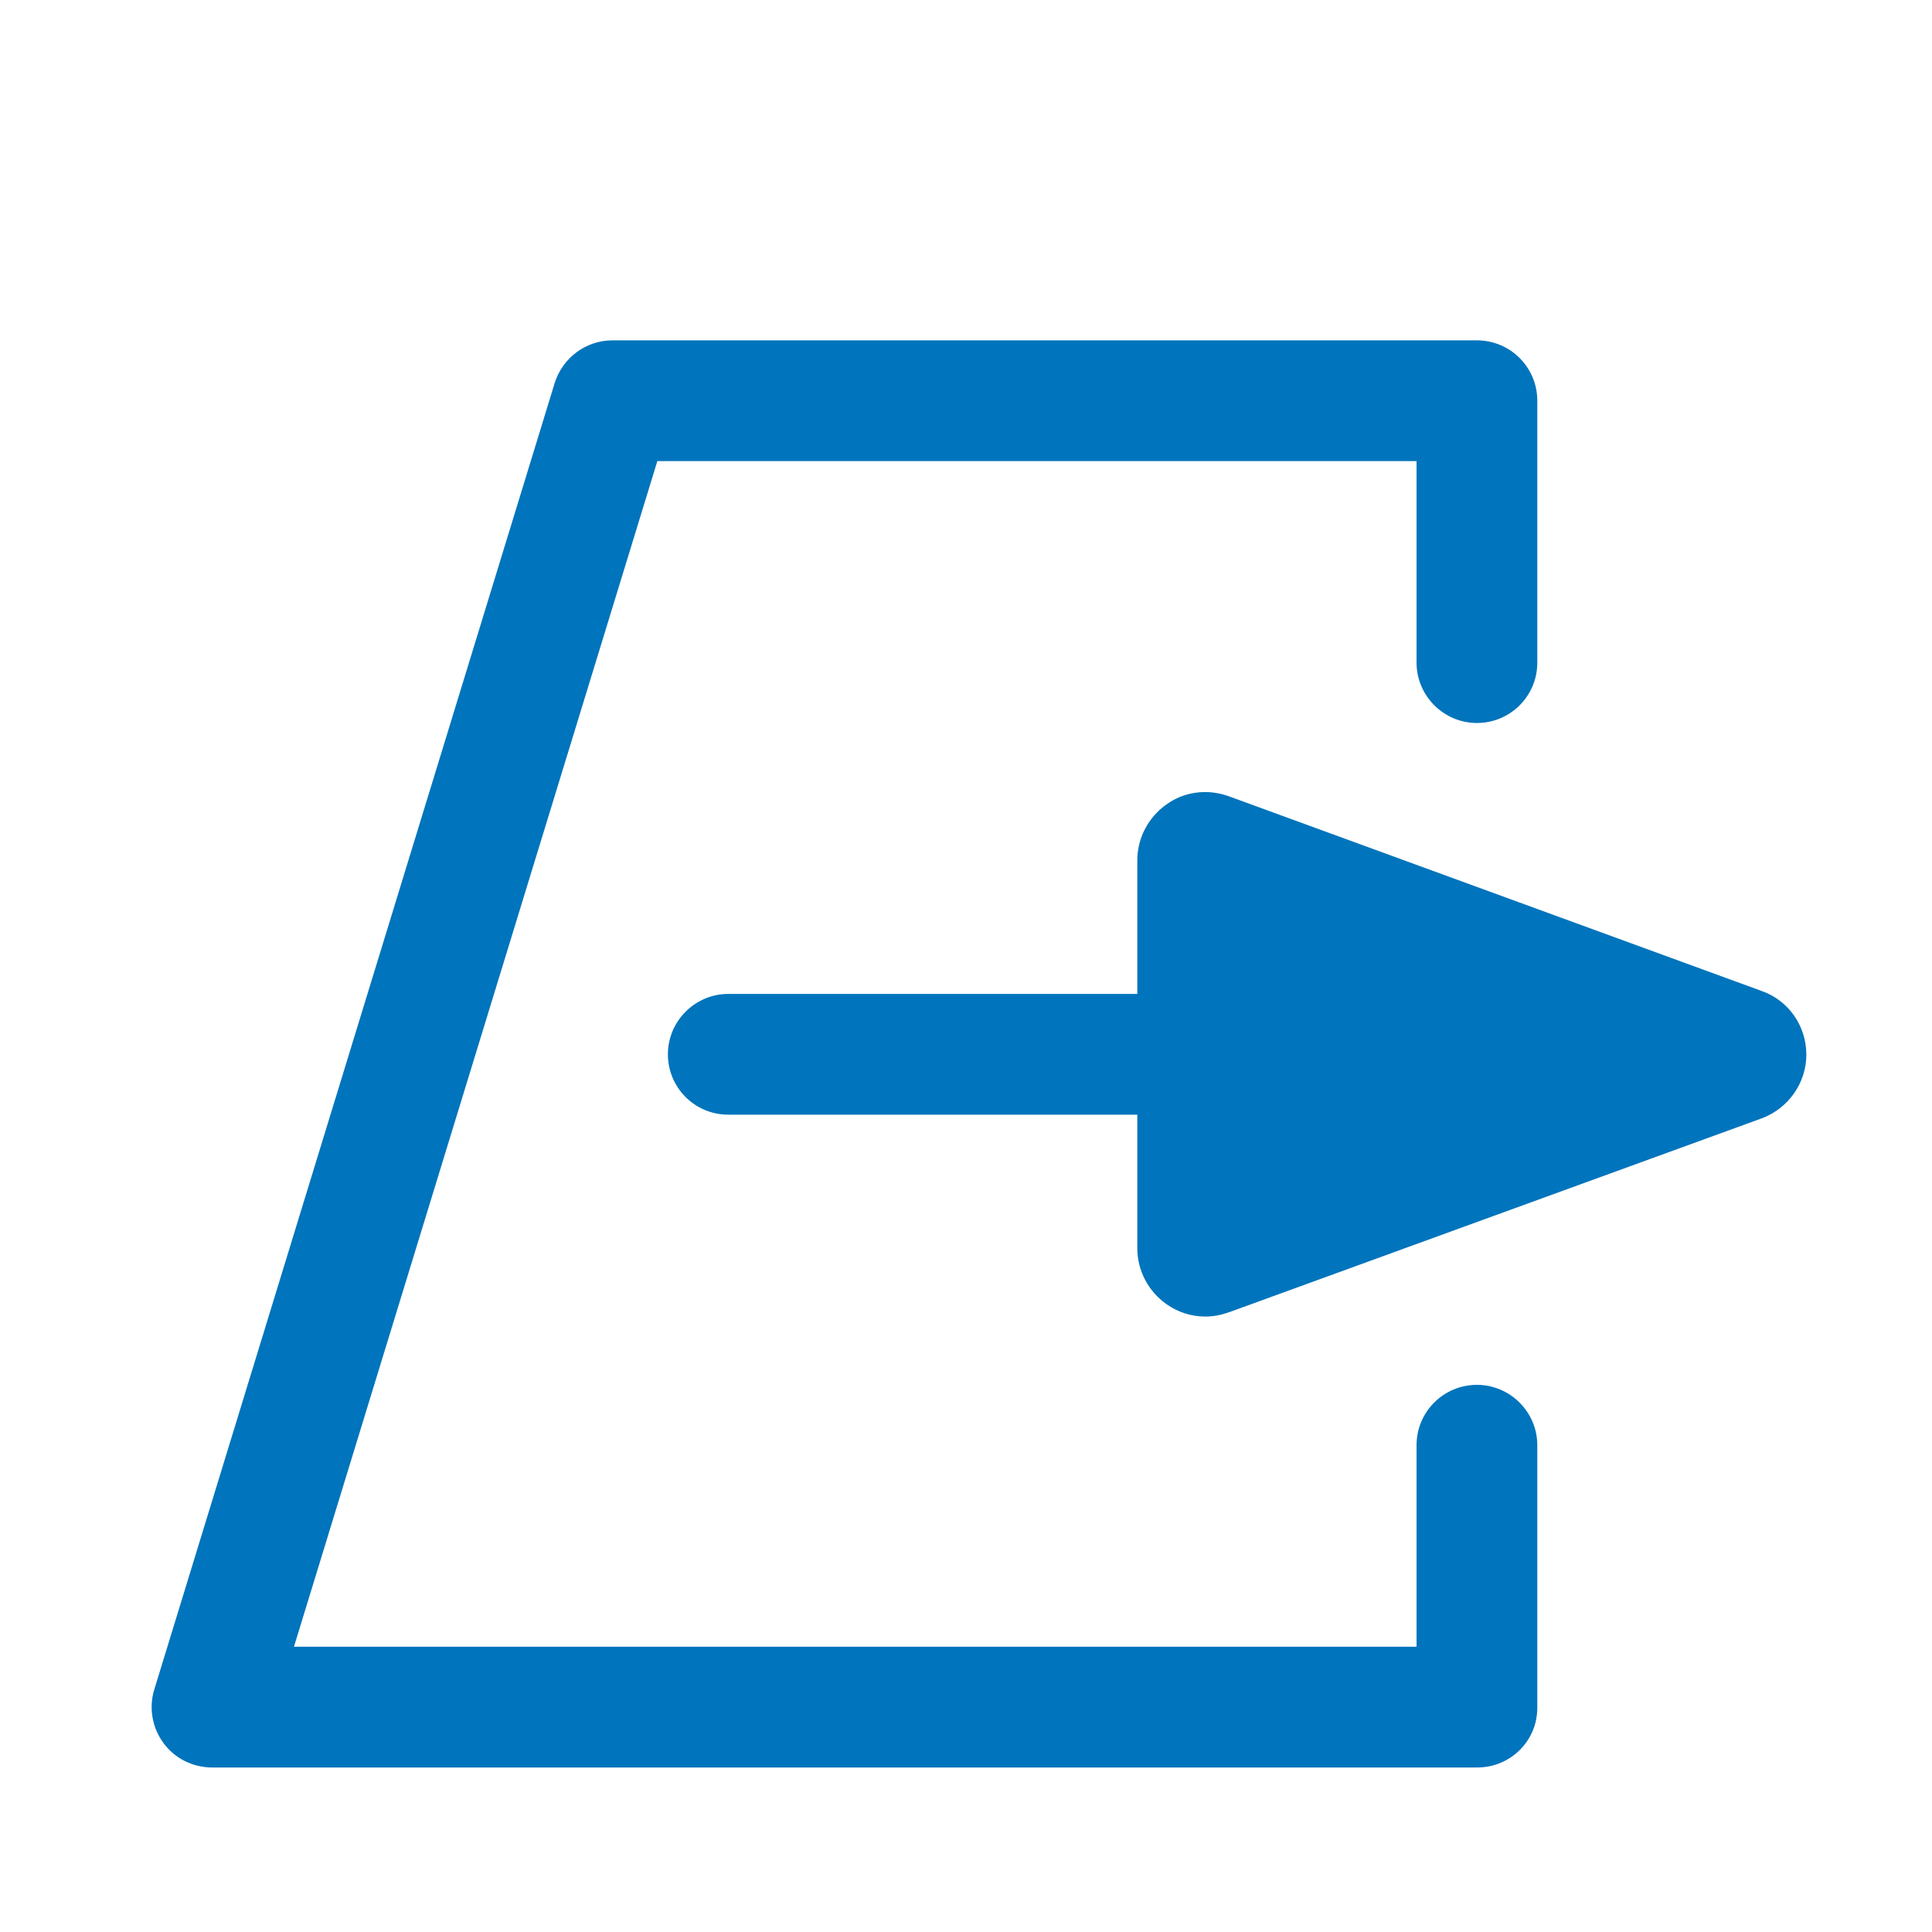
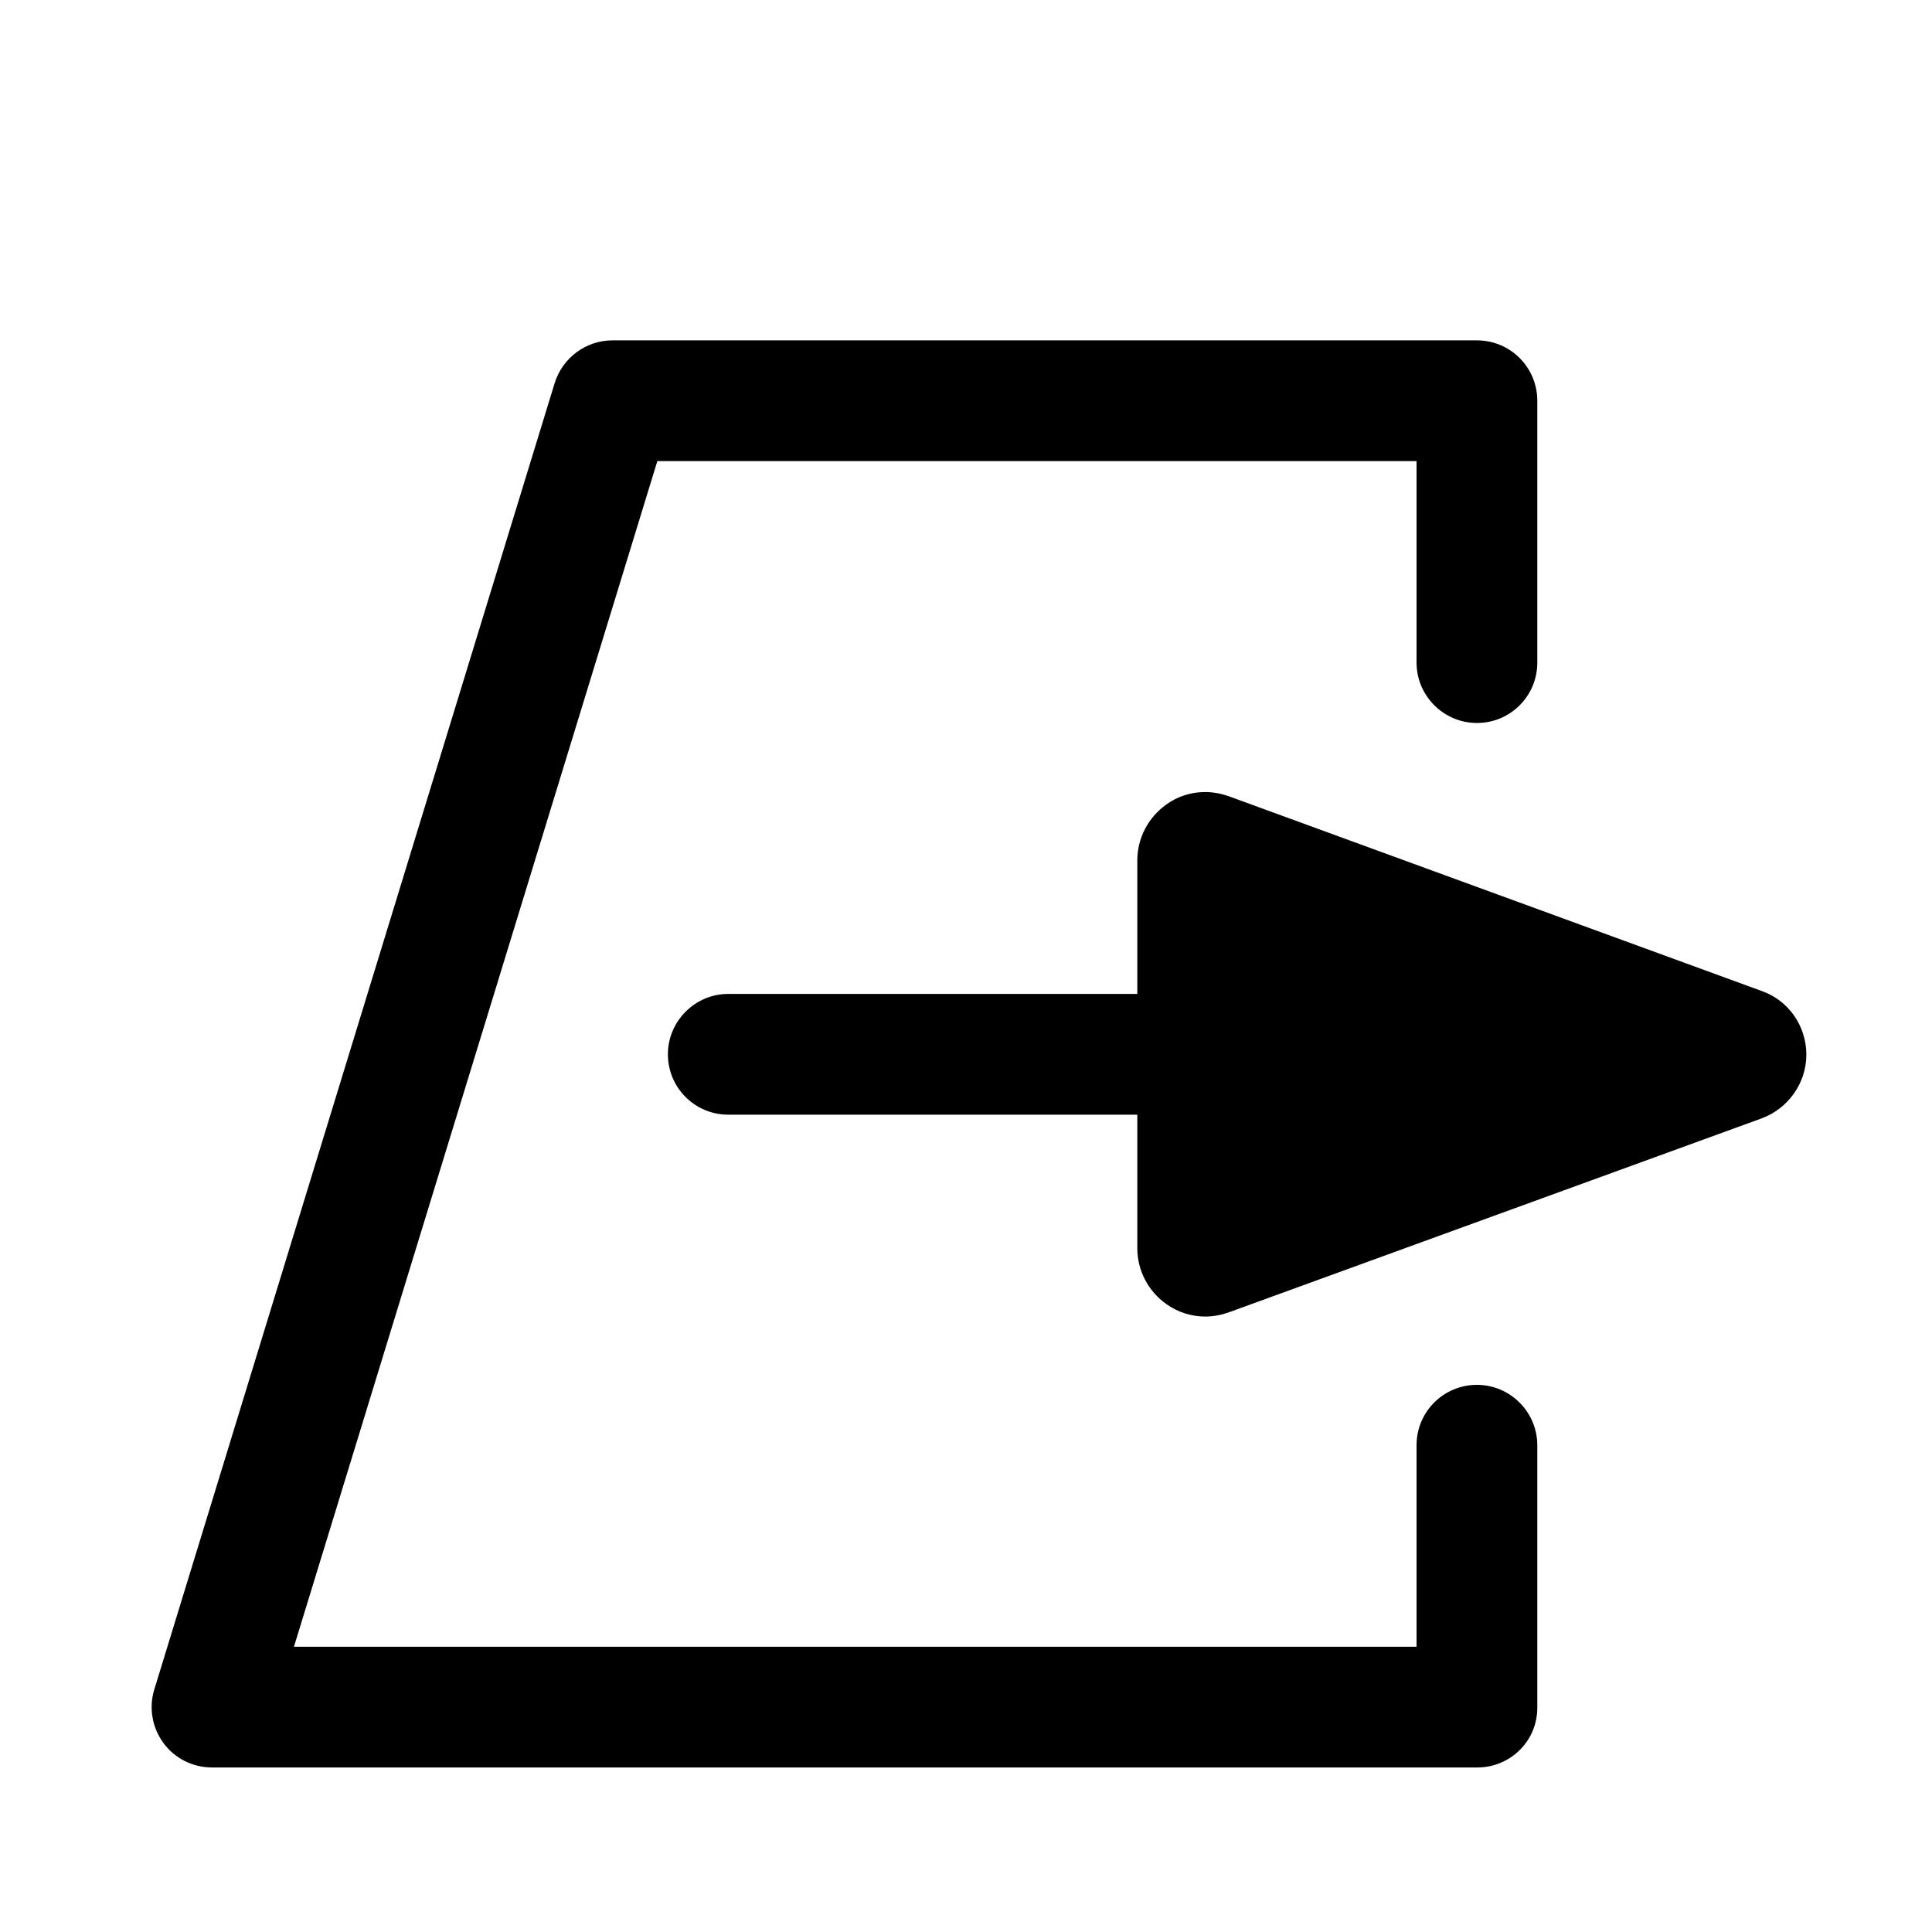
<svg xmlns="http://www.w3.org/2000/svg" xmlns:xlink="http://www.w3.org/1999/xlink" version="1.1" id="Ebene_1" x="0px" y="0px" viewBox="0 0 512 512" style="enable-background:new 0 0 512 512;" xml:space="preserve">
-   <style type="text/css">
- 	.st0{clip-path:url(#SVGID_2_);}
- 	.st1{fill:#0074BC;}
- 	.st2{clip-path:url(#SVGID_4_);}
- 	.st3{clip-path:url(#SVGID_6_);}
- 	.st4{clip-path:url(#SVGID_8_);}
- </style>
  <g>
    <g>
      <defs>
        <rect id="SVGID_1_" x="40.2" y="90.2" width="438.5" height="378.2" />
      </defs>
      <clipPath id="SVGID_2_">
        <use xlink:href="#SVGID_1_" style="overflow:visible;" />
      </clipPath>
-       <g class="st0">
-         <path class="st1" d="M391.5,468.4H56.2c-5.1,0-9.9-2.4-12.9-6.5s-3.9-9.4-2.4-14.2L147,101.5c2.1-6.7,8.3-11.3,15.3-11.3h229.1     c8.9,0,16,7.2,16,16v69.4c0,8.9-7.2,16-16,16s-16-7.2-16-16v-53.4H174.2L77.9,436.4h297.5V383c0-8.9,7.2-16,16-16s16,7.2,16,16     v69.4C407.5,461.3,400.3,468.4,391.5,468.4z" />
+       <g>
+         <path d="M391.5,468.4H56.2c-5.1,0-9.9-2.4-12.9-6.5s-3.9-9.4-2.4-14.2L147,101.5c2.1-6.7,8.3-11.3,15.3-11.3h229.1     c8.9,0,16,7.2,16,16v69.4c0,8.9-7.2,16-16,16s-16-7.2-16-16v-53.4H174.2L77.9,436.4h297.5V383c0-8.9,7.2-16,16-16s16,7.2,16,16     v69.4C407.5,461.3,400.3,468.4,391.5,468.4z" />
      </g>
    </g>
    <g>
      <defs>
        <rect id="SVGID_3_" x="40.2" y="90.2" width="438.5" height="378.2" />
      </defs>
      <clipPath id="SVGID_4_">
        <use xlink:href="#SVGID_3_" style="overflow:visible;" />
      </clipPath>
-       <g class="st2">
-         <path class="st1" d="M425.1,295.4H193c-8.9,0-16-7.2-16-16s7.2-16,16-16h232.1c8.9,0,16,7.2,16,16S434,295.4,425.1,295.4z" />
+       <g>
+         <path d="M425.1,295.4H193c-8.9,0-16-7.2-16-16s7.2-16,16-16h232.1c8.9,0,16,7.2,16,16S434,295.4,425.1,295.4z" />
      </g>
    </g>
    <g>
      <defs>
        <rect id="SVGID_5_" x="40.2" y="90.2" width="438.5" height="378.2" />
      </defs>
      <clipPath id="SVGID_6_">
        <use xlink:href="#SVGID_5_" style="overflow:visible;" />
      </clipPath>
-       <g class="st3">
-         <path class="st1" d="M319.4,339.7c-1.8,0-3.6-0.6-5.2-1.6c-2.4-1.7-3.8-4.4-3.8-7.4V227.9c0-2.9,1.4-5.7,3.8-7.4     c1.5-1.1,3.3-1.6,5.2-1.6c1,0,2.1,0.2,3.1,0.5l141.2,51.4c3.6,1.3,5.9,4.7,5.9,8.5s-2.4,7.2-5.9,8.5l-141.2,51.4     C321.5,339.6,320.5,339.7,319.4,339.7" />
+       <g>
+         <path d="M319.4,339.7c-1.8,0-3.6-0.6-5.2-1.6c-2.4-1.7-3.8-4.4-3.8-7.4V227.9c0-2.9,1.4-5.7,3.8-7.4     c1.5-1.1,3.3-1.6,5.2-1.6c1,0,2.1,0.2,3.1,0.5l141.2,51.4c3.6,1.3,5.9,4.7,5.9,8.5s-2.4,7.2-5.9,8.5l-141.2,51.4     C321.5,339.6,320.5,339.7,319.4,339.7" />
      </g>
    </g>
    <g>
      <defs>
        <rect id="SVGID_7_" x="40.2" y="90.2" width="438.5" height="378.2" />
      </defs>
      <clipPath id="SVGID_8_">
        <use xlink:href="#SVGID_7_" style="overflow:visible;" />
      </clipPath>
-       <g class="st4">
-         <path class="st1" d="M319.4,209.9c-3.7,0-7.3,1.1-10.3,3.3c-4.8,3.4-7.7,8.9-7.7,14.8v102.8c0,5.9,2.9,11.4,7.7,14.8     c3.1,2.2,6.7,3.3,10.3,3.3c2.1,0,4.2-0.4,6.2-1.1l141.2-51.4c7.1-2.6,11.9-9.4,11.9-16.9c0-7.6-4.7-14.4-11.9-16.9L325.6,211     C323.6,210.3,321.5,209.9,319.4,209.9 M319.4,227.9l141.2,51.4l-141.2,51.4L319.4,227.9L319.4,227.9z" />
+       <g>
+         <path d="M319.4,209.9c-3.7,0-7.3,1.1-10.3,3.3c-4.8,3.4-7.7,8.9-7.7,14.8v102.8c0,5.9,2.9,11.4,7.7,14.8     c3.1,2.2,6.7,3.3,10.3,3.3c2.1,0,4.2-0.4,6.2-1.1l141.2-51.4c7.1-2.6,11.9-9.4,11.9-16.9c0-7.6-4.7-14.4-11.9-16.9L325.6,211     C323.6,210.3,321.5,209.9,319.4,209.9 M319.4,227.9l141.2,51.4l-141.2,51.4L319.4,227.9L319.4,227.9z" />
      </g>
    </g>
  </g>
</svg>
